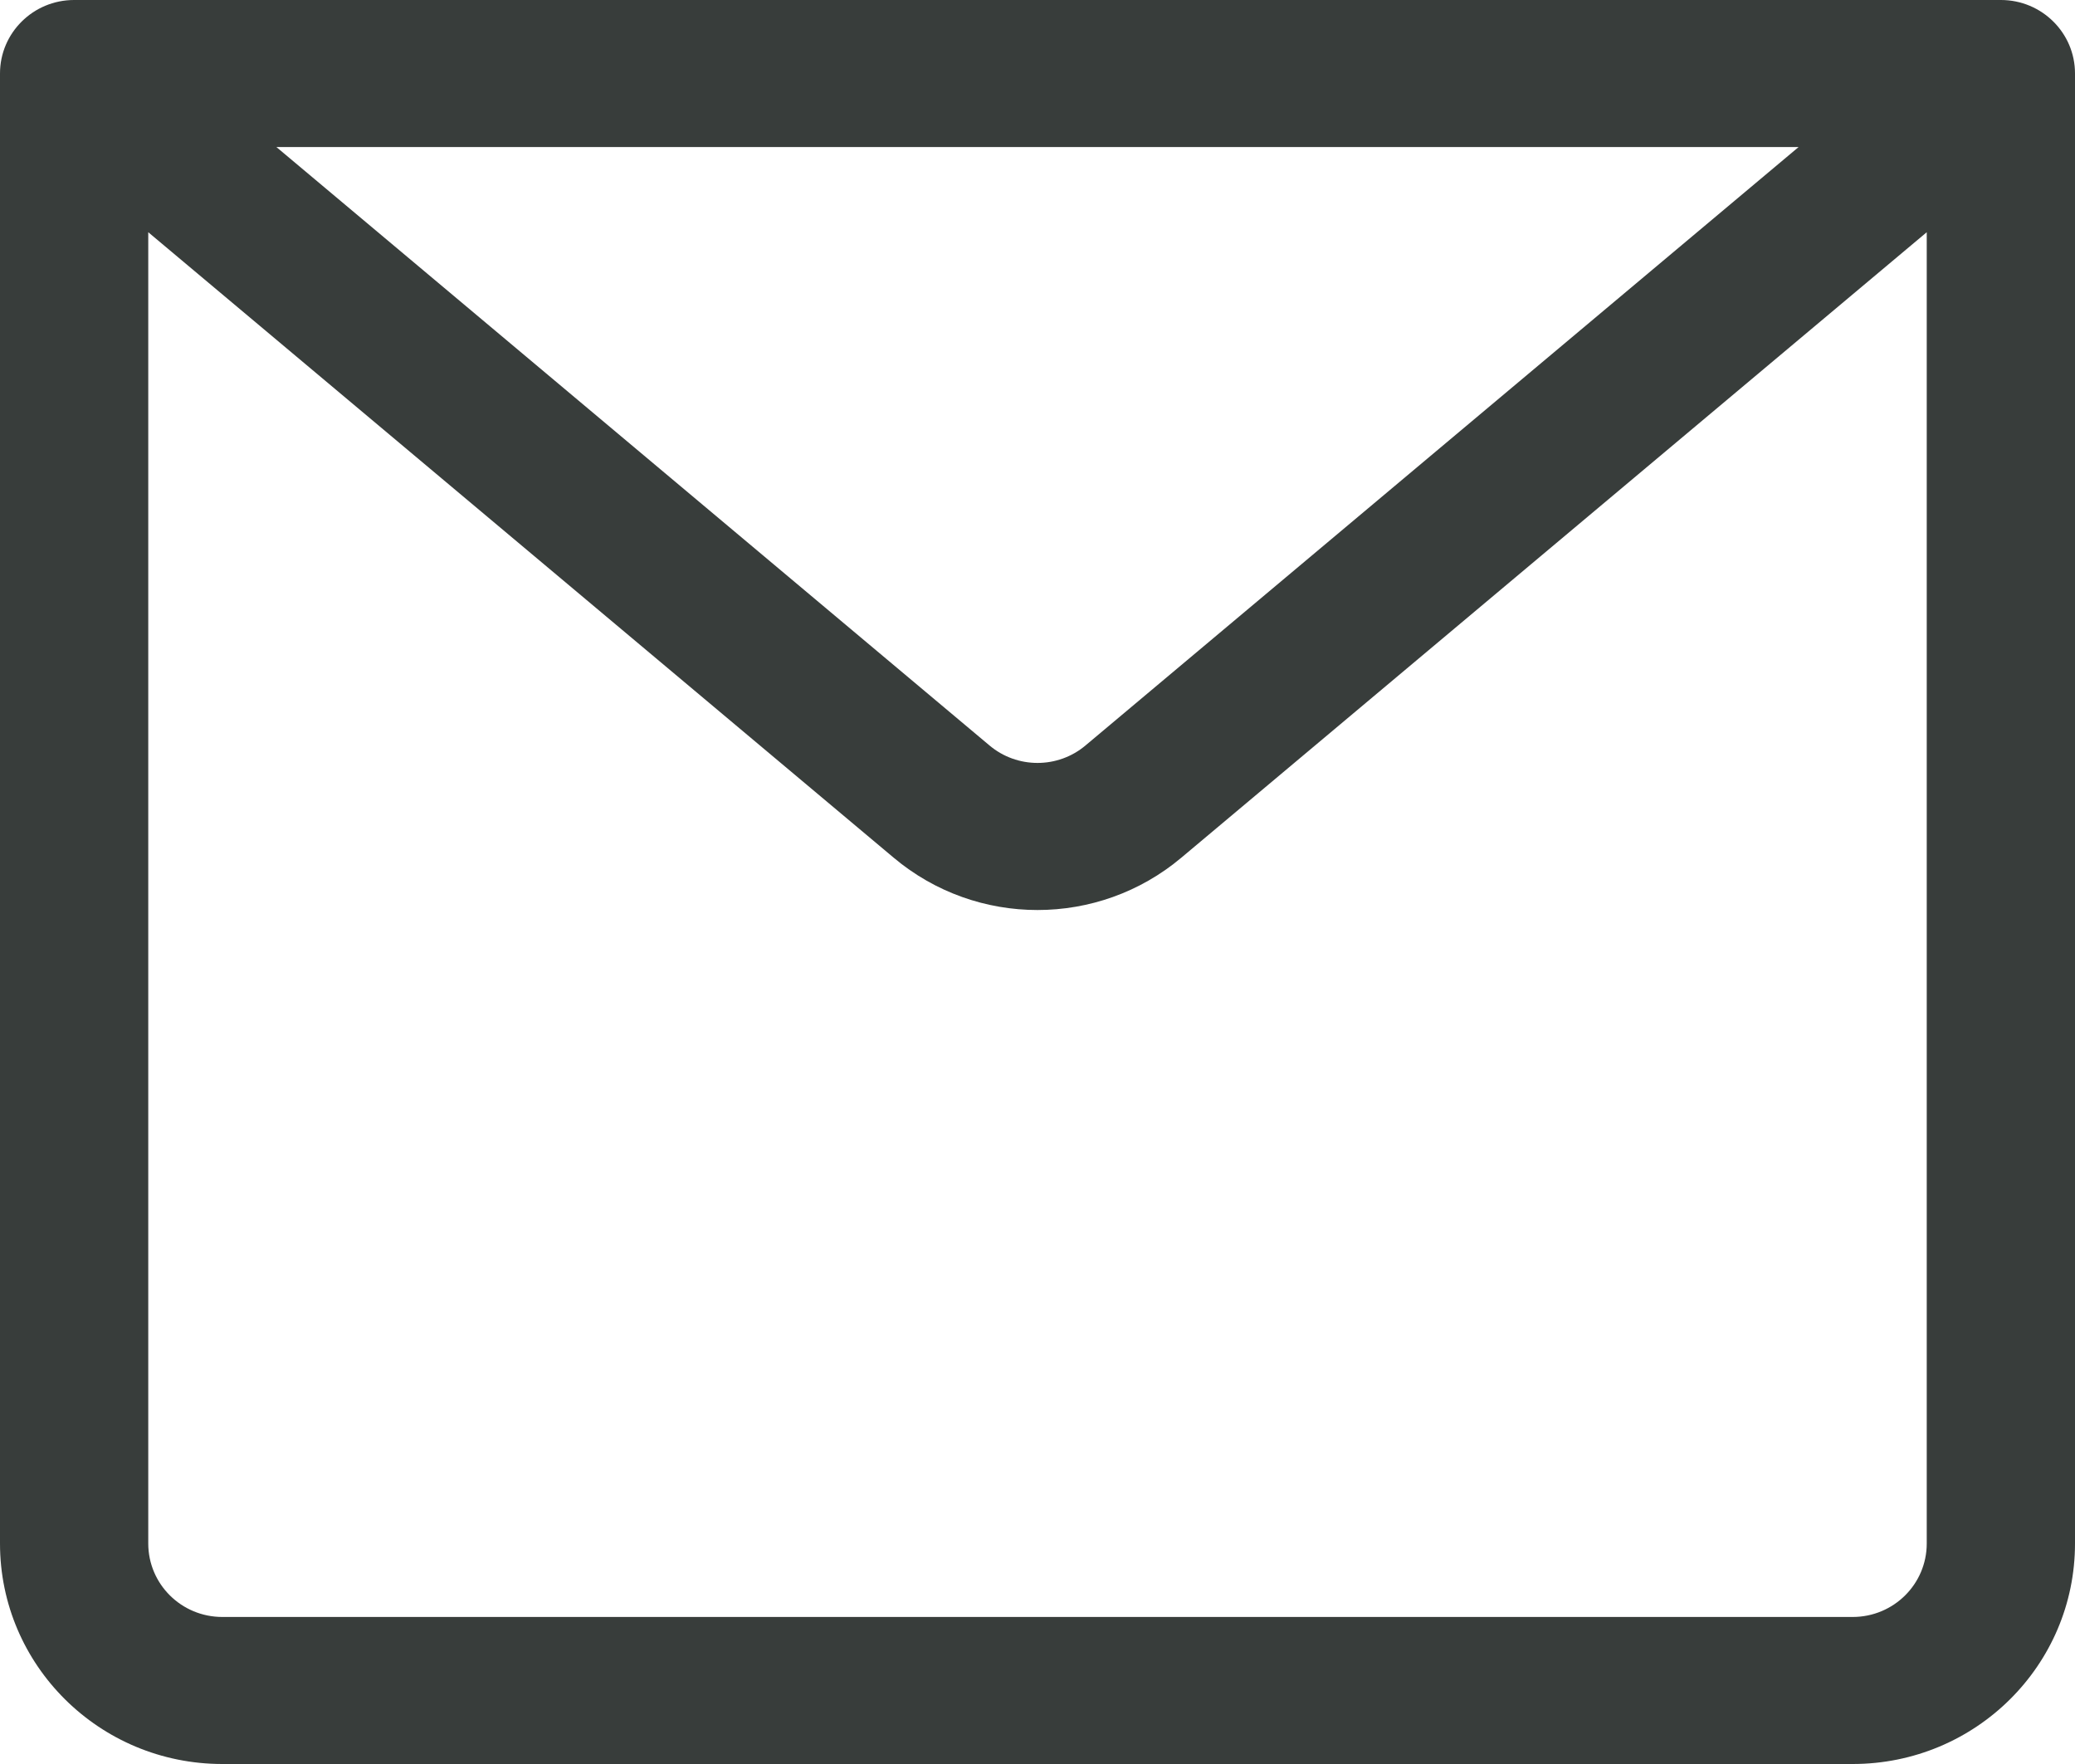
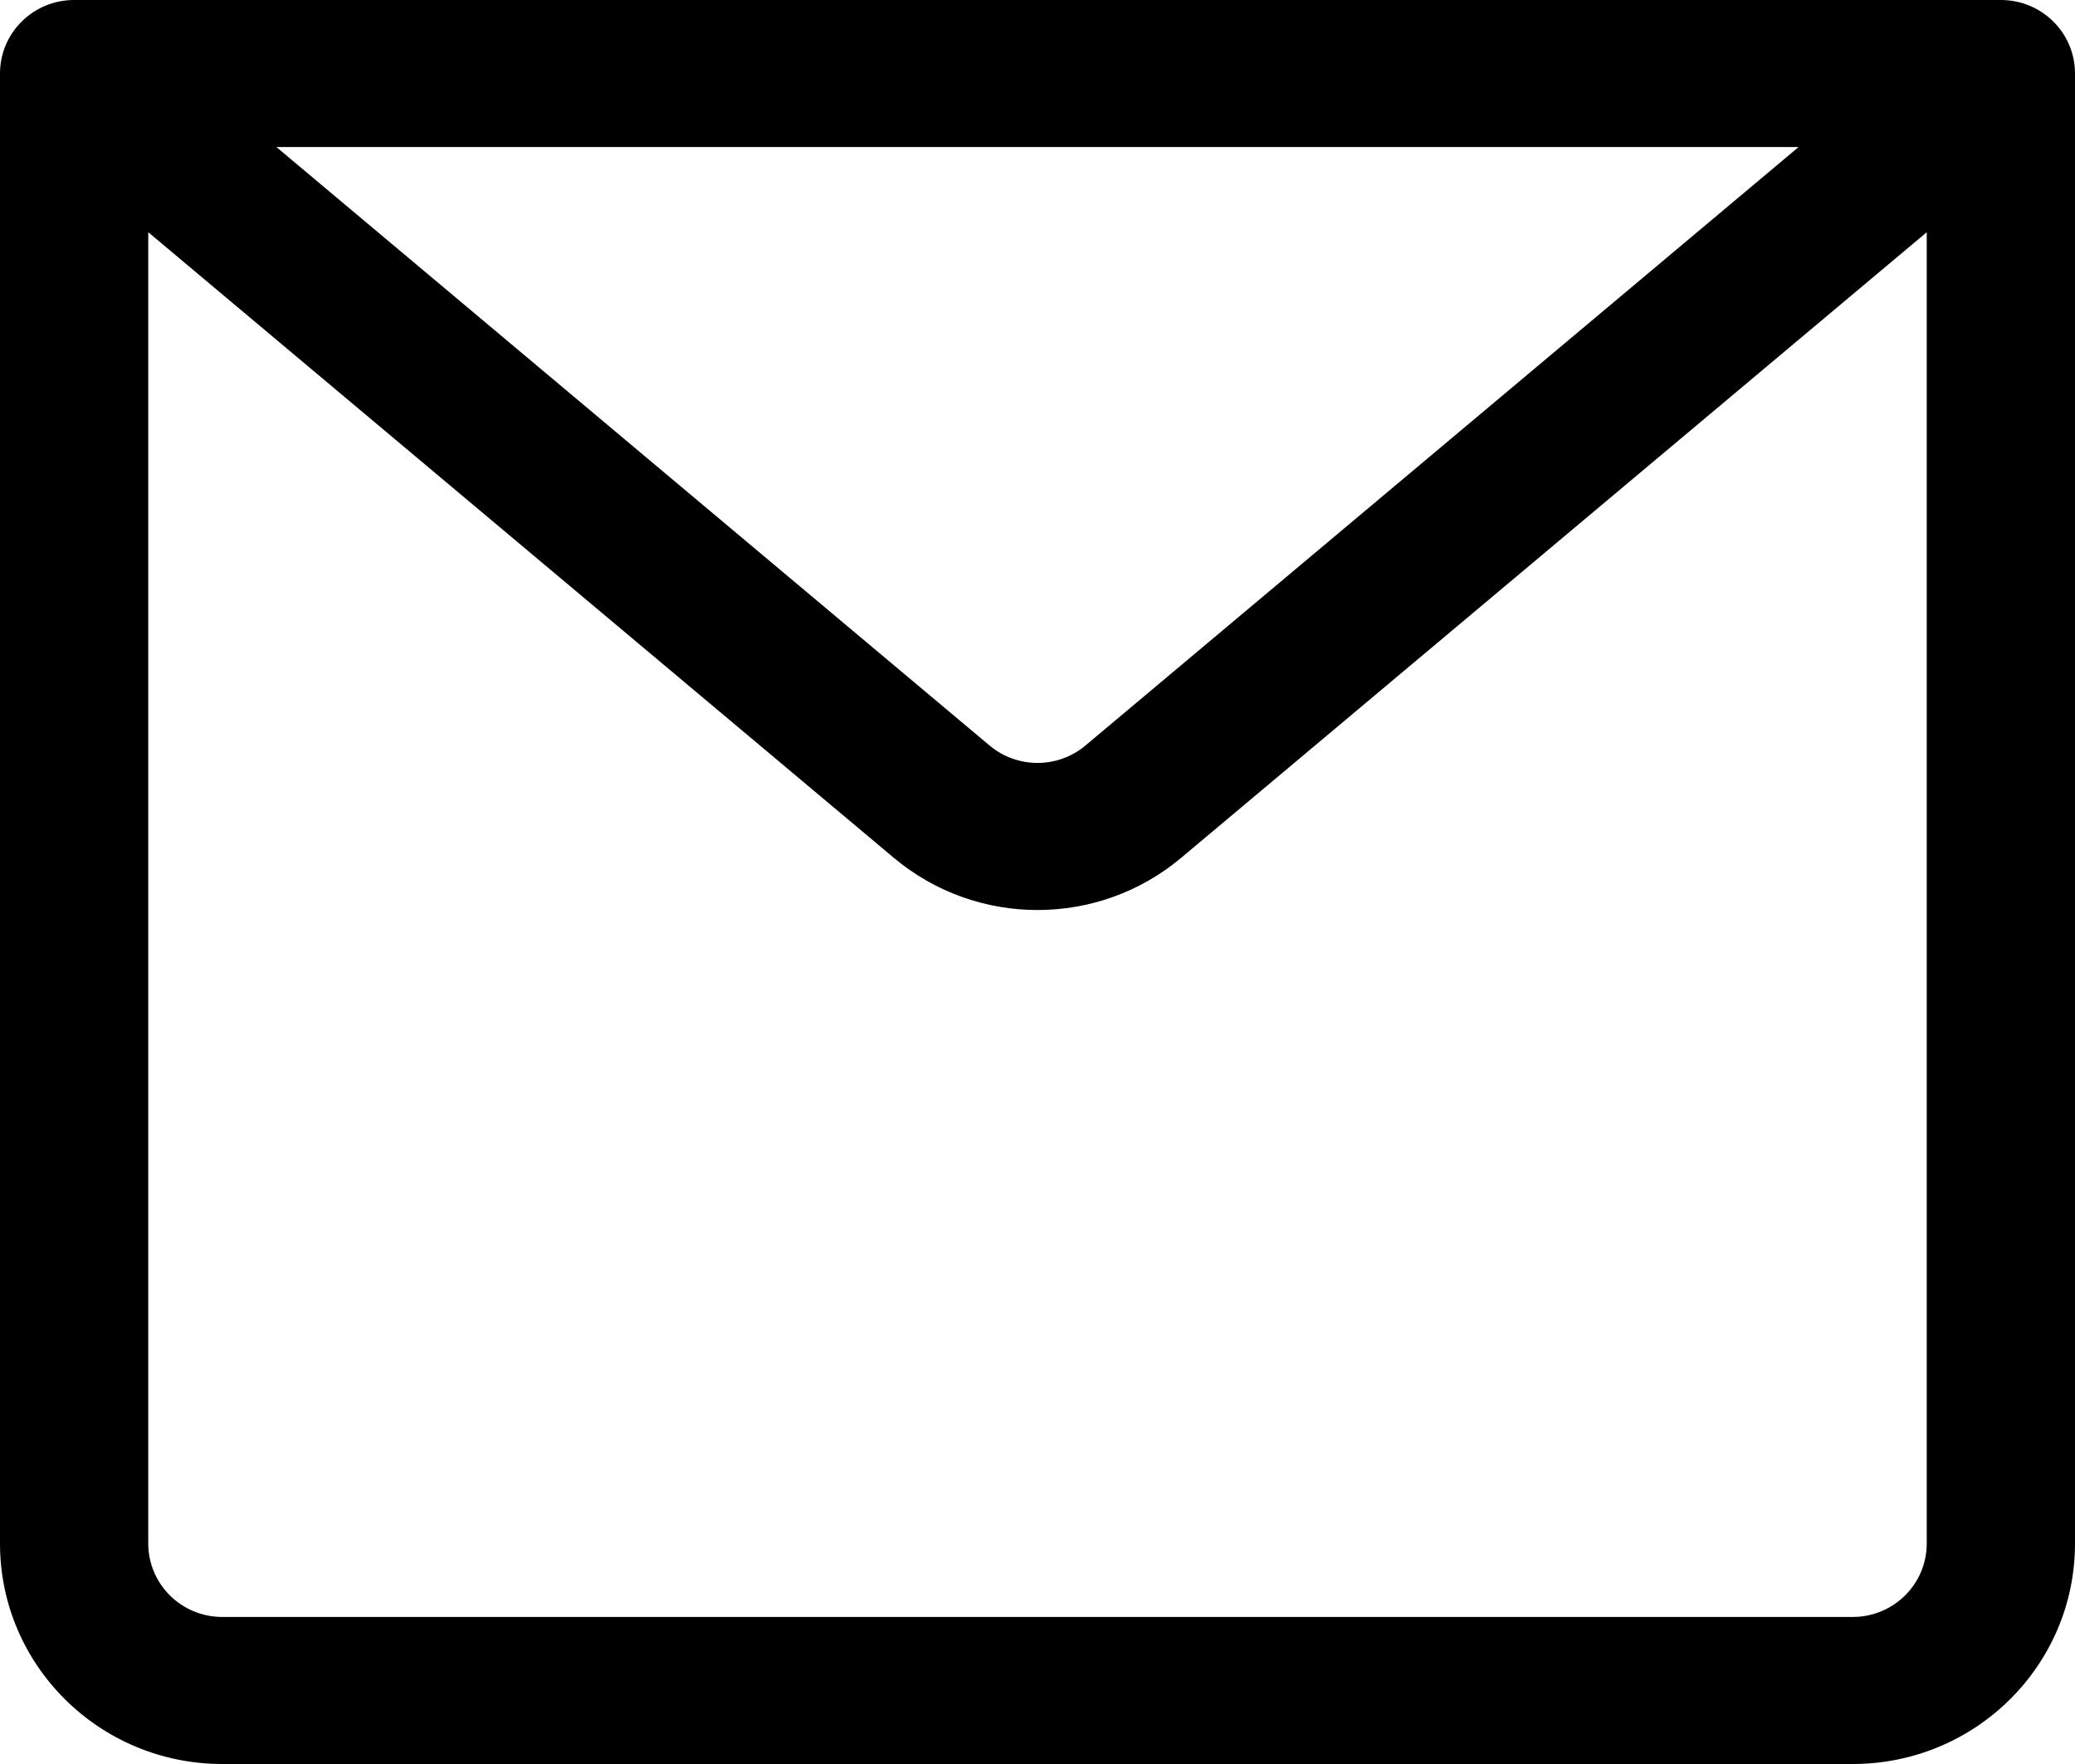
<svg xmlns="http://www.w3.org/2000/svg" width="20px" height="17px" viewBox="0 0 20 17" version="1.1">
  <g id="Wizard" stroke="none" stroke-width="1" fill="none" fill-rule="evenodd">
-     <g id="Show-Stopper" transform="translate(-502, -576)" fill="#383D3B" fill-rule="nonzero">
+     <g id="Show-Stopper" transform="translate(-502, -576)" fill="currentColor" fill-rule="nonzero">
      <g id="Content" transform="translate(462, 376)">
        <g id="email" transform="translate(40, 200)">
          <path d="M19.286,0 L0.714,0 C0.32,0 0,0.317 0,0.708 L0,14.875 C0,16.049 0.959,17 2.143,17 L17.857,17 C19.041,17 20,16.049 20,14.875 L20,0.708 C20,0.317 19.68,0 19.286,0 Z M17.336,1.417 L10.464,7.183 C10.197,7.409 9.803,7.409 9.536,7.183 L2.664,1.417 L17.336,1.417 Z M17.857,15.583 L2.143,15.583 C1.748,15.583 1.429,15.266 1.429,14.875 L1.429,2.238 L8.614,8.266 C9.414,8.938 10.586,8.938 11.386,8.266 L18.571,2.238 L18.571,14.875 C18.571,15.266 18.252,15.583 17.857,15.583 Z" id="email-icon" />
        </g>
      </g>
    </g>
  </g>
</svg>
